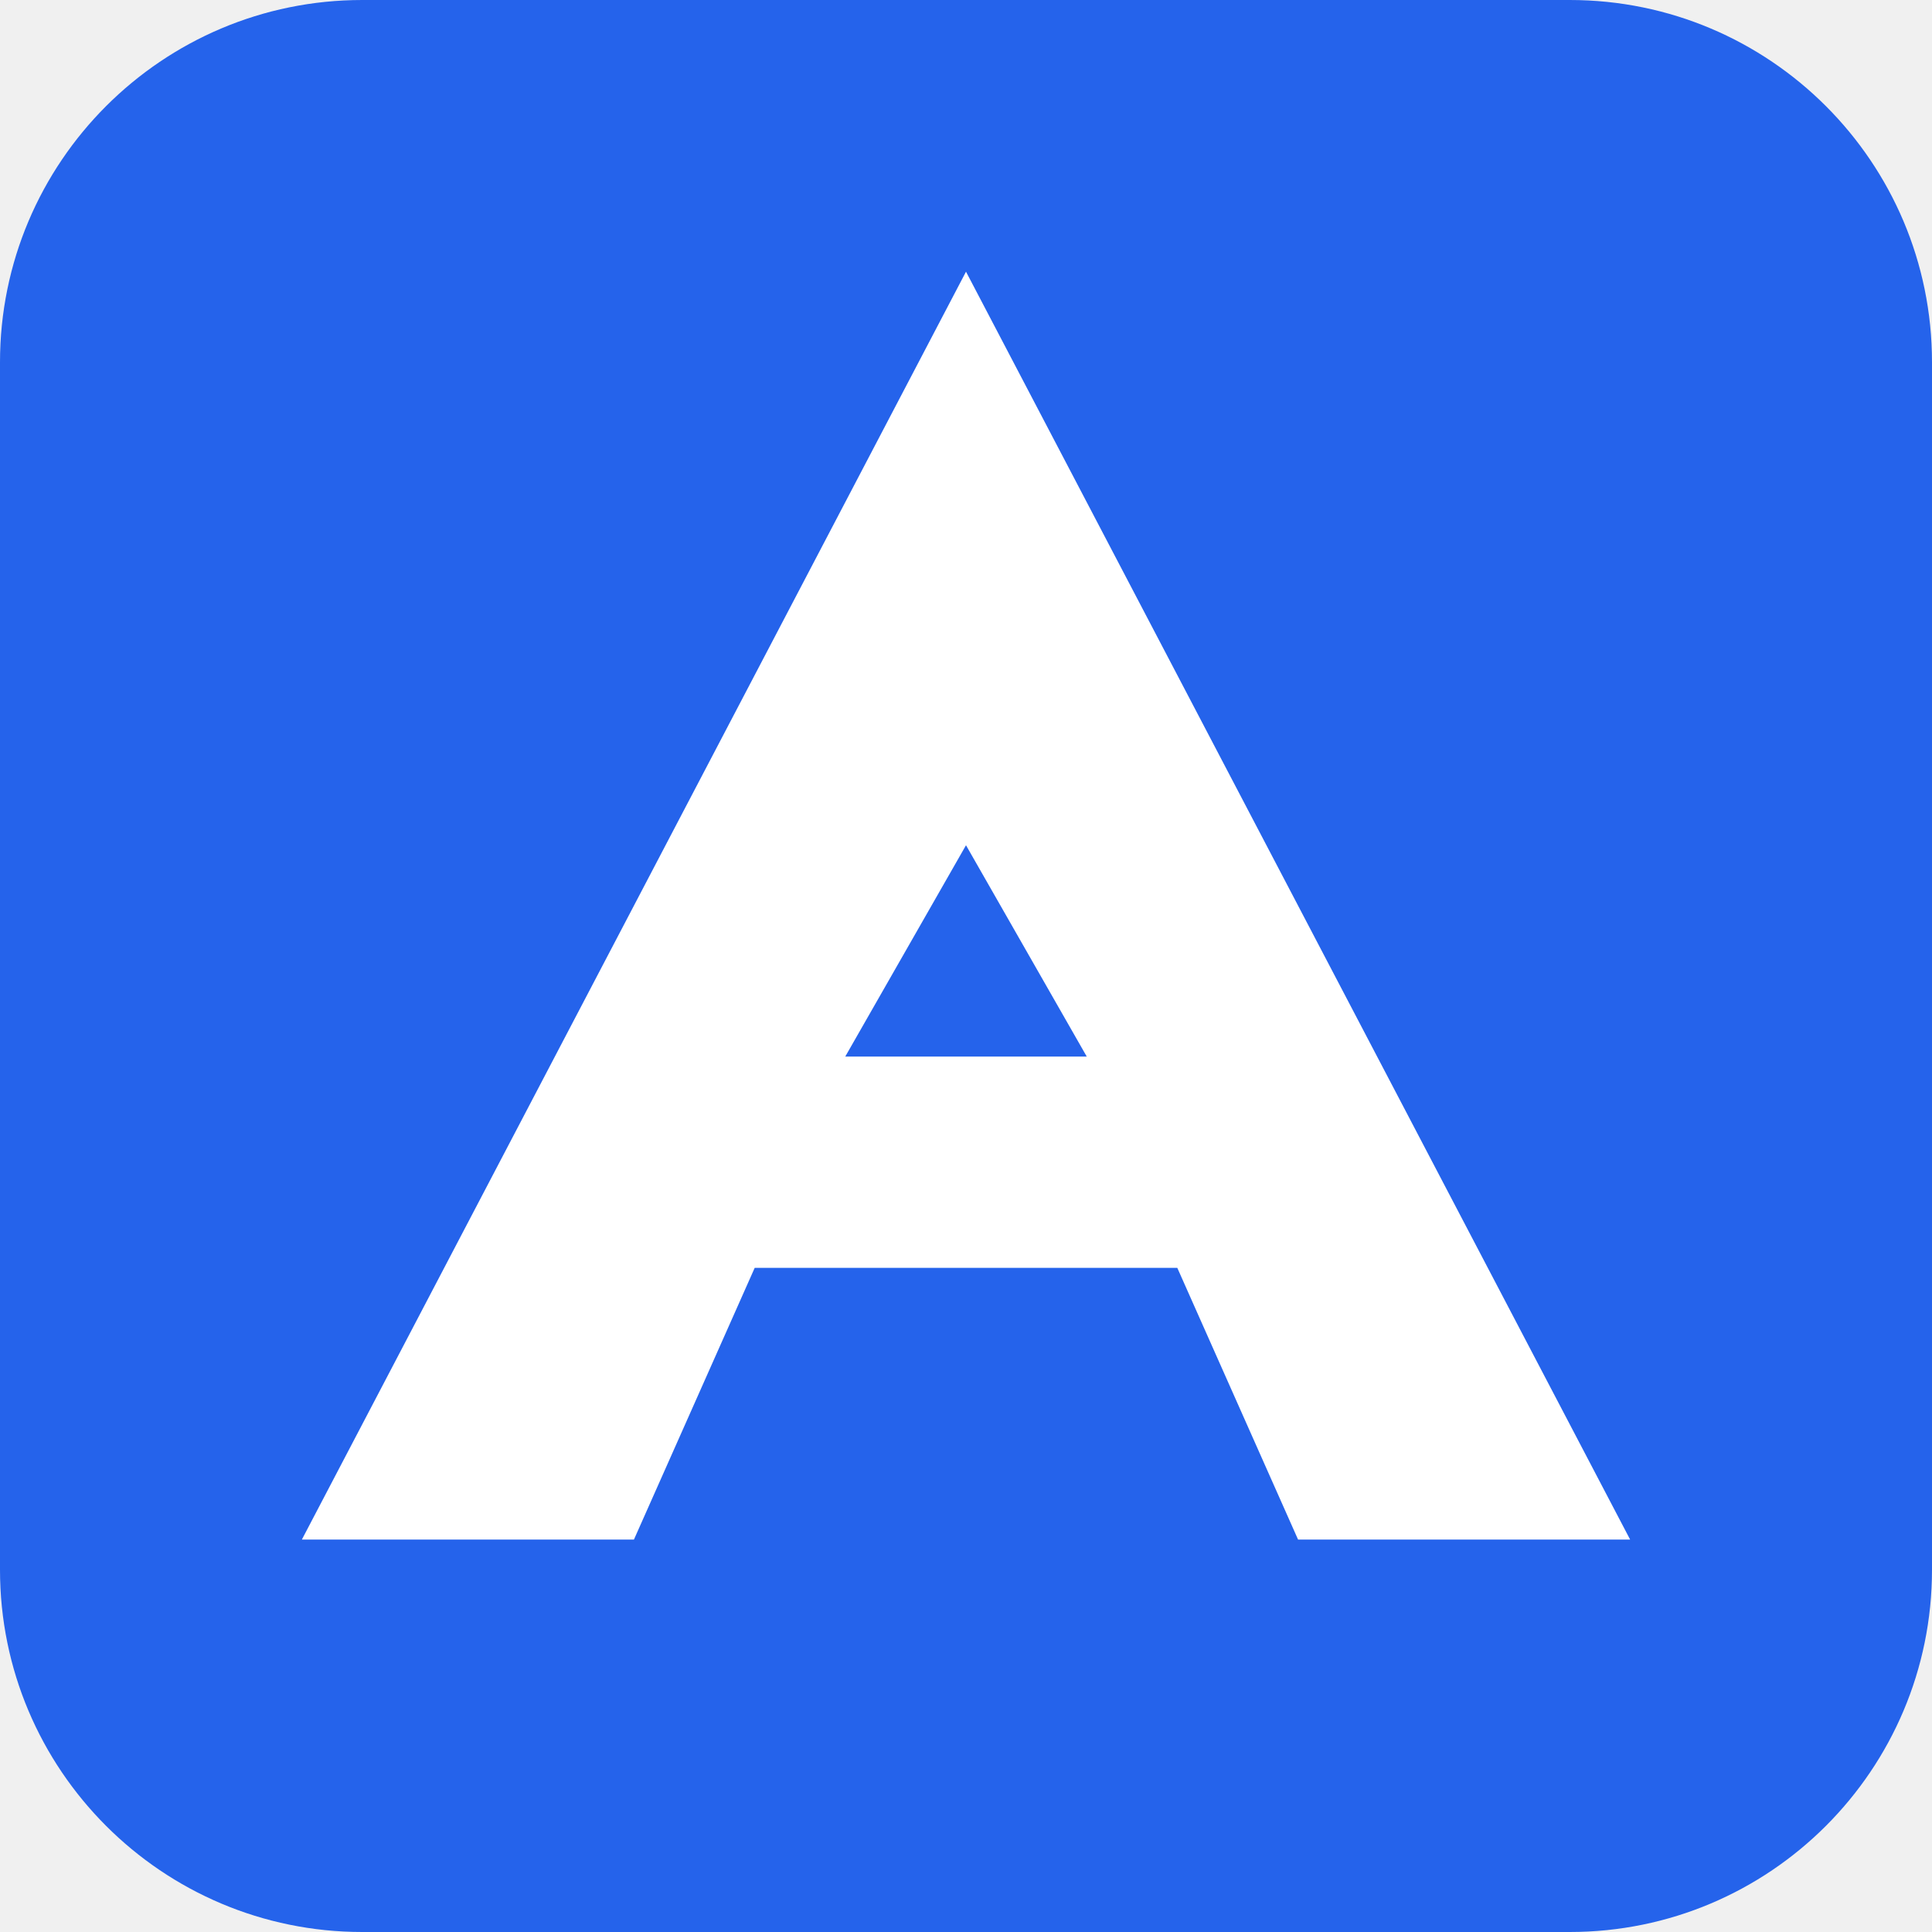
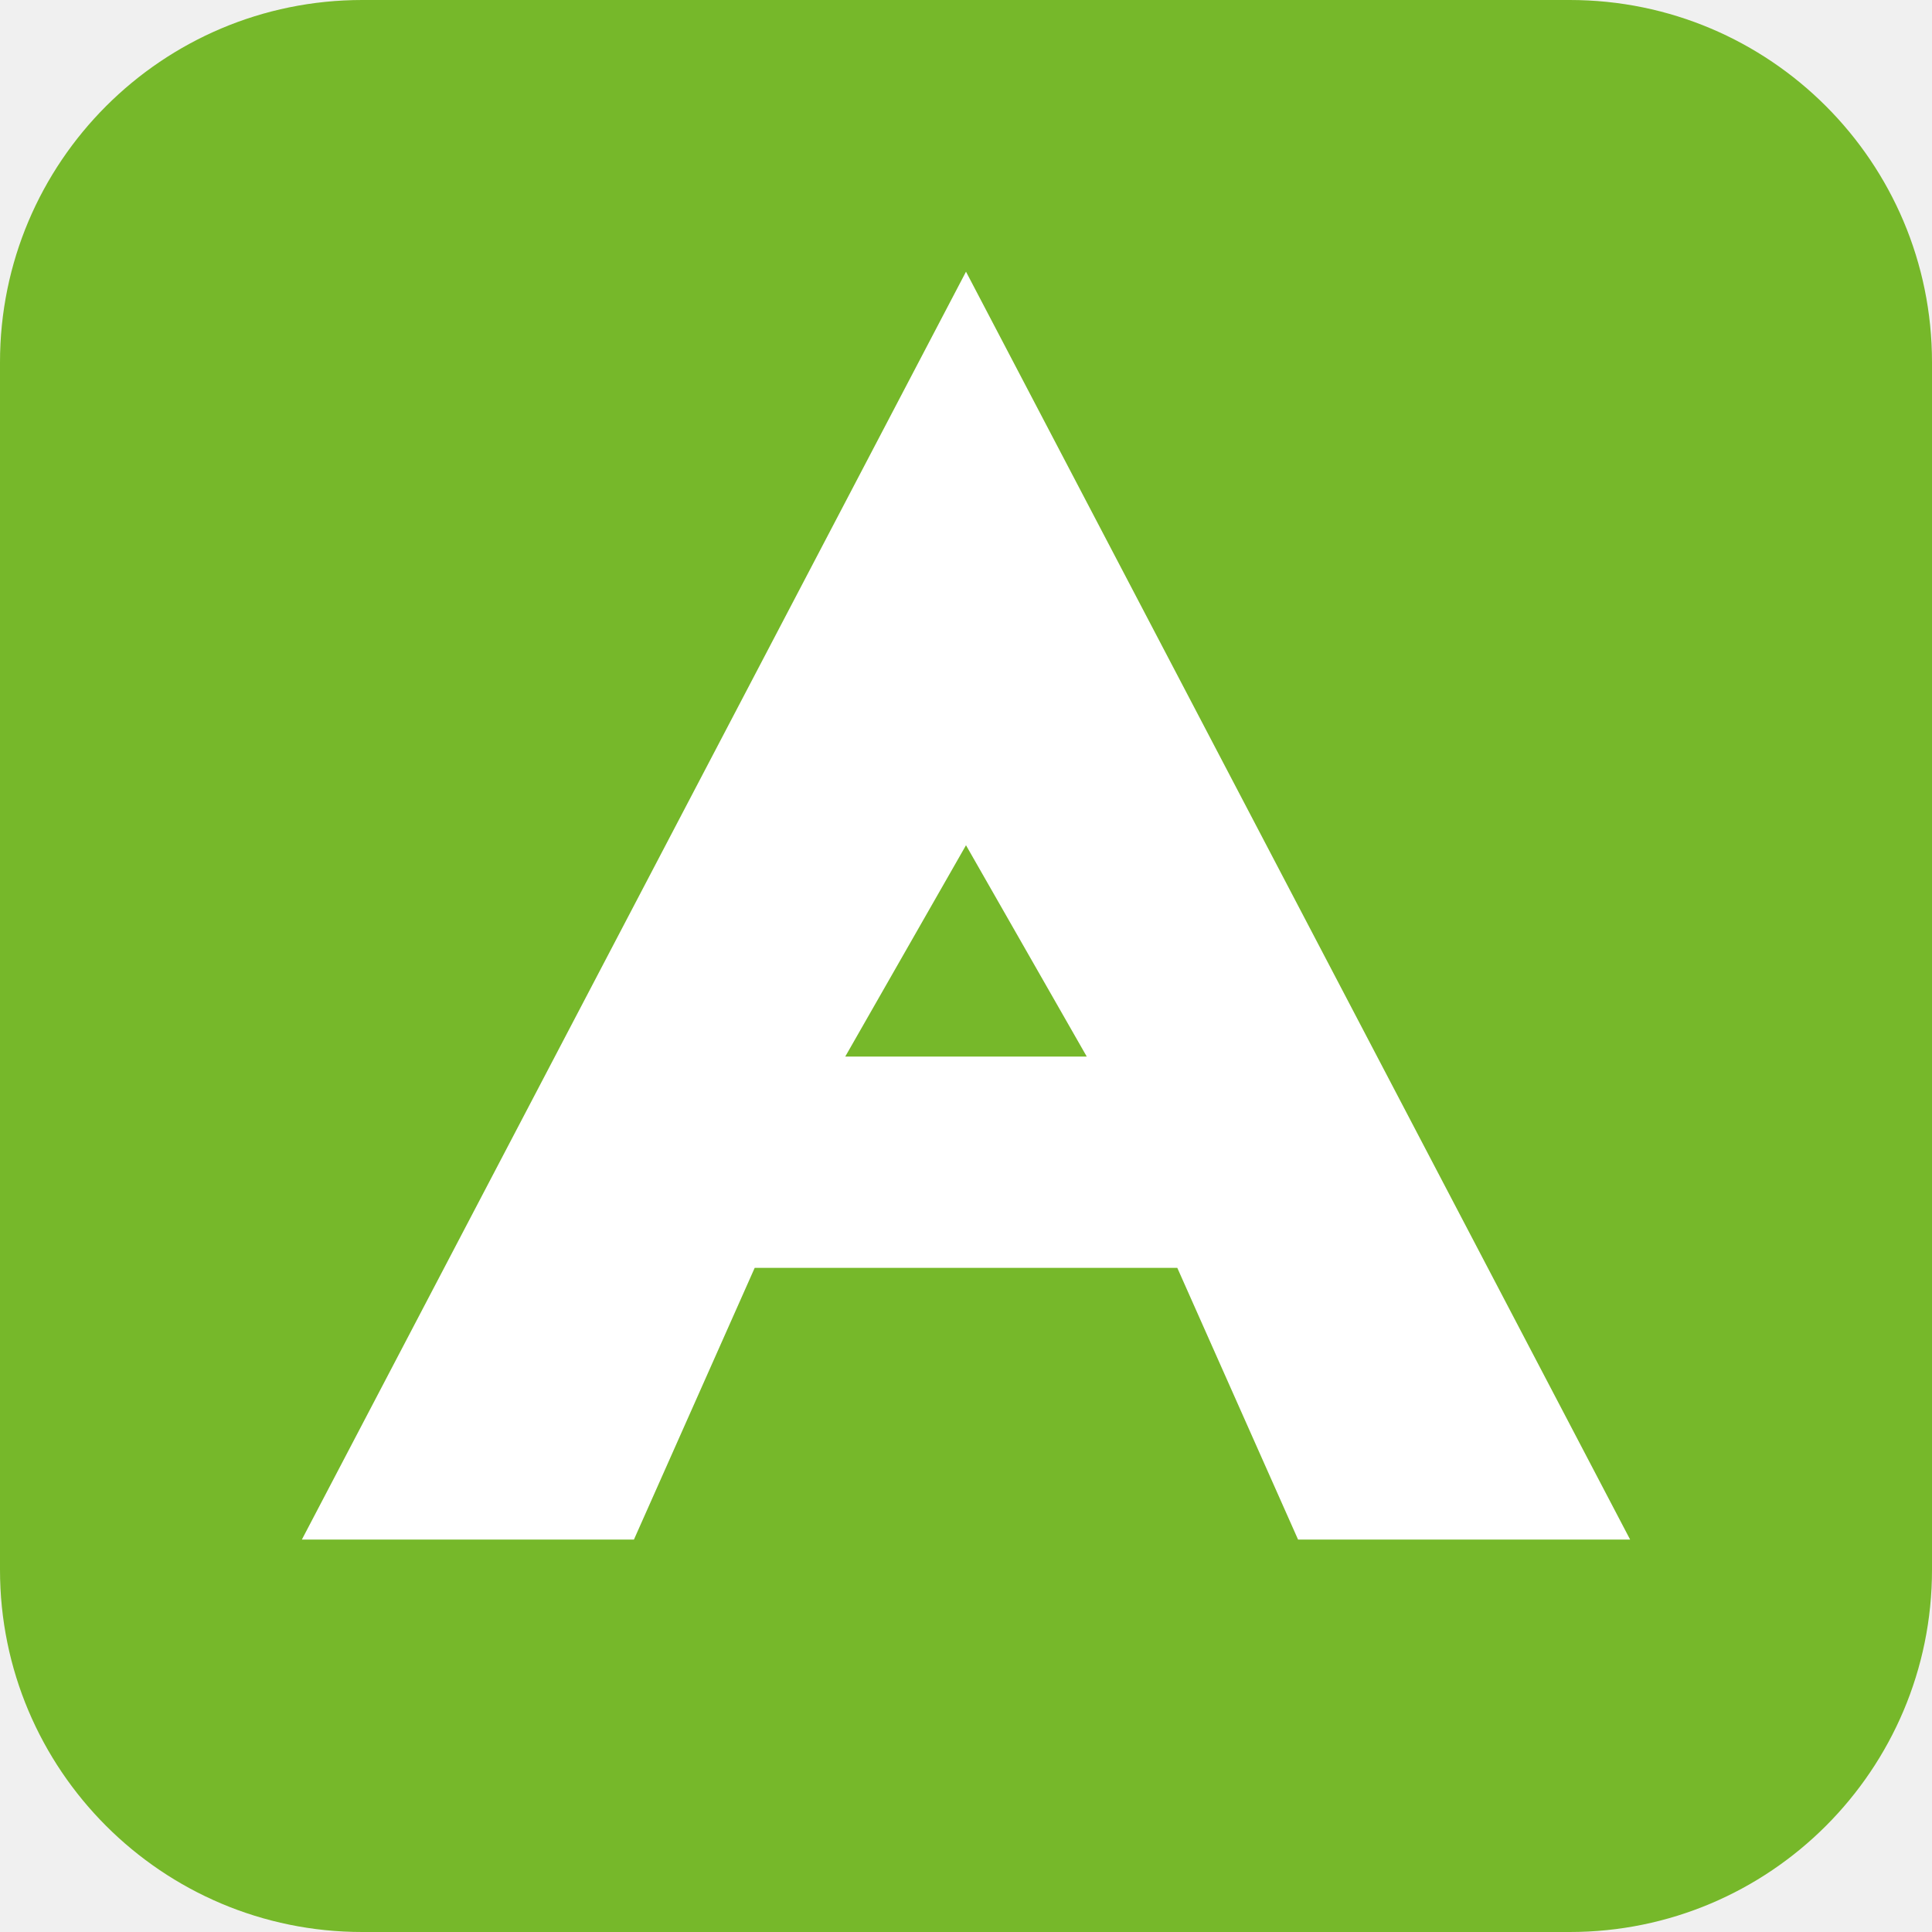
<svg xmlns="http://www.w3.org/2000/svg" viewBox="0 0 64 64">
-   <rect width="64" height="64" rx="12" fill="#2563eb" />
+   <rect width="64" height="64" rx="12" fill="#76b82a" />
  <path d="M32 9 54 51H43l-4-9H25l-4 9H10L32 9Zm0 19-4 7h8l-4-7Z" fill="#fff" />
</svg>
